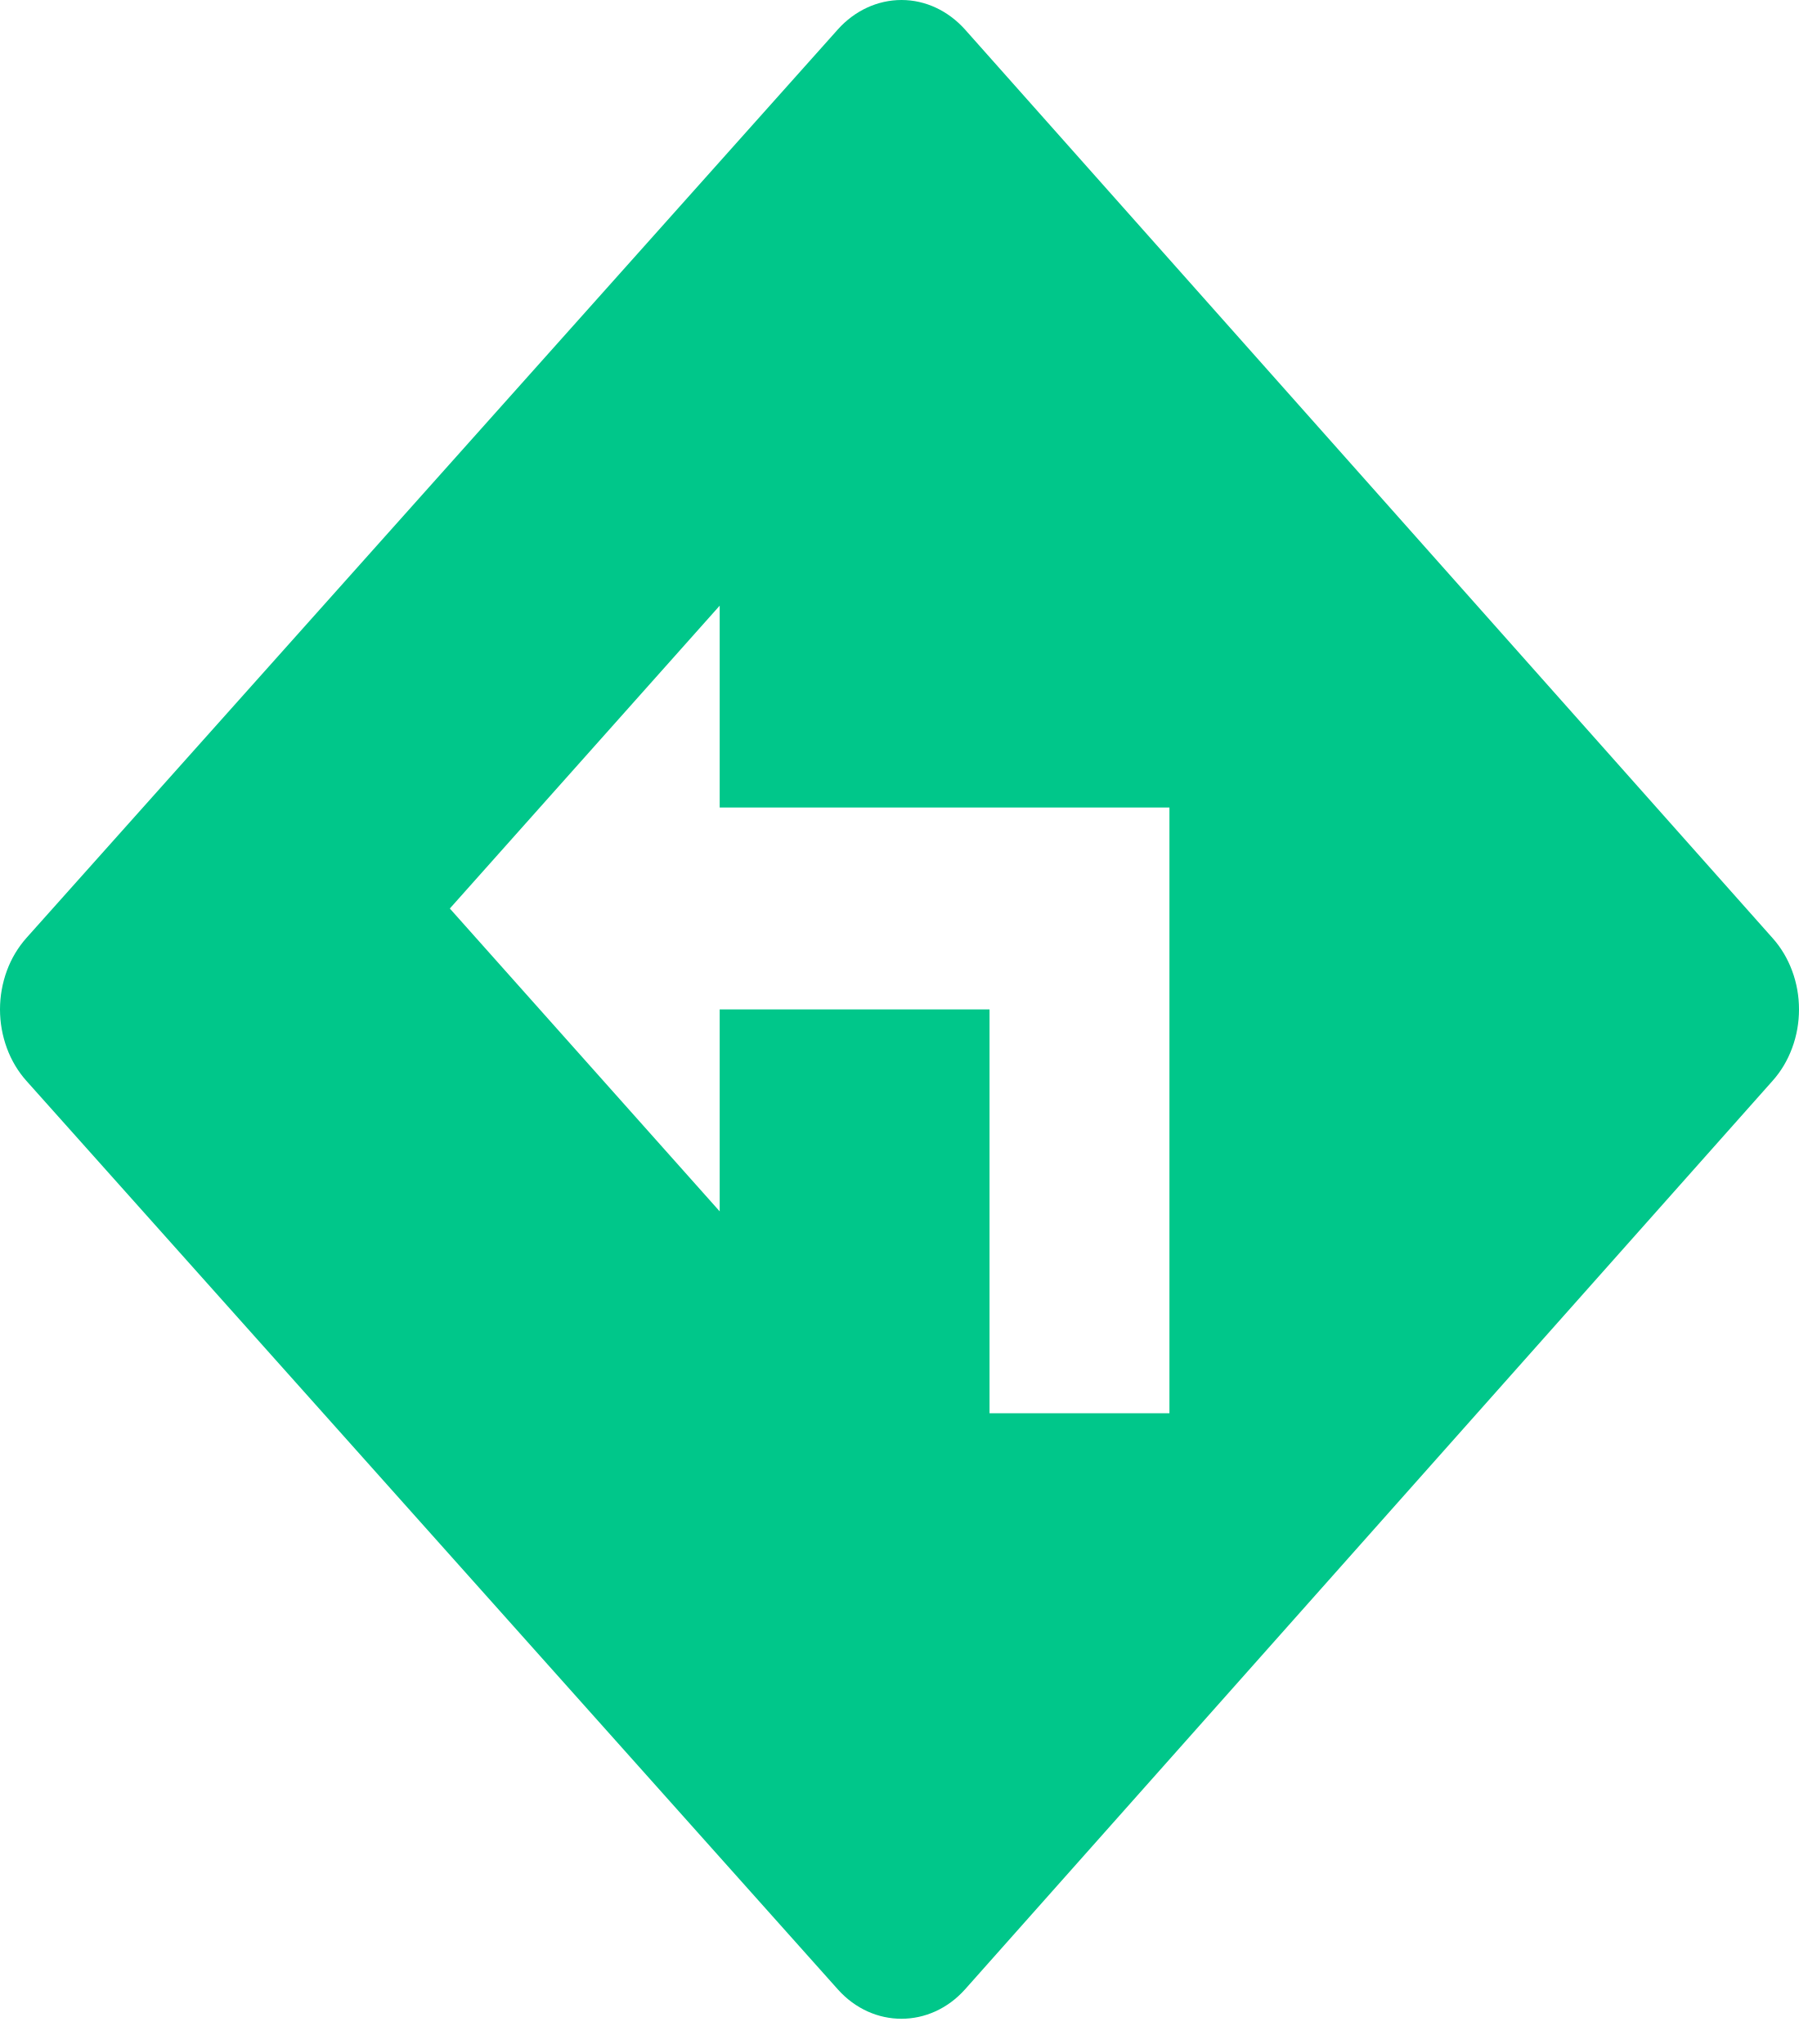
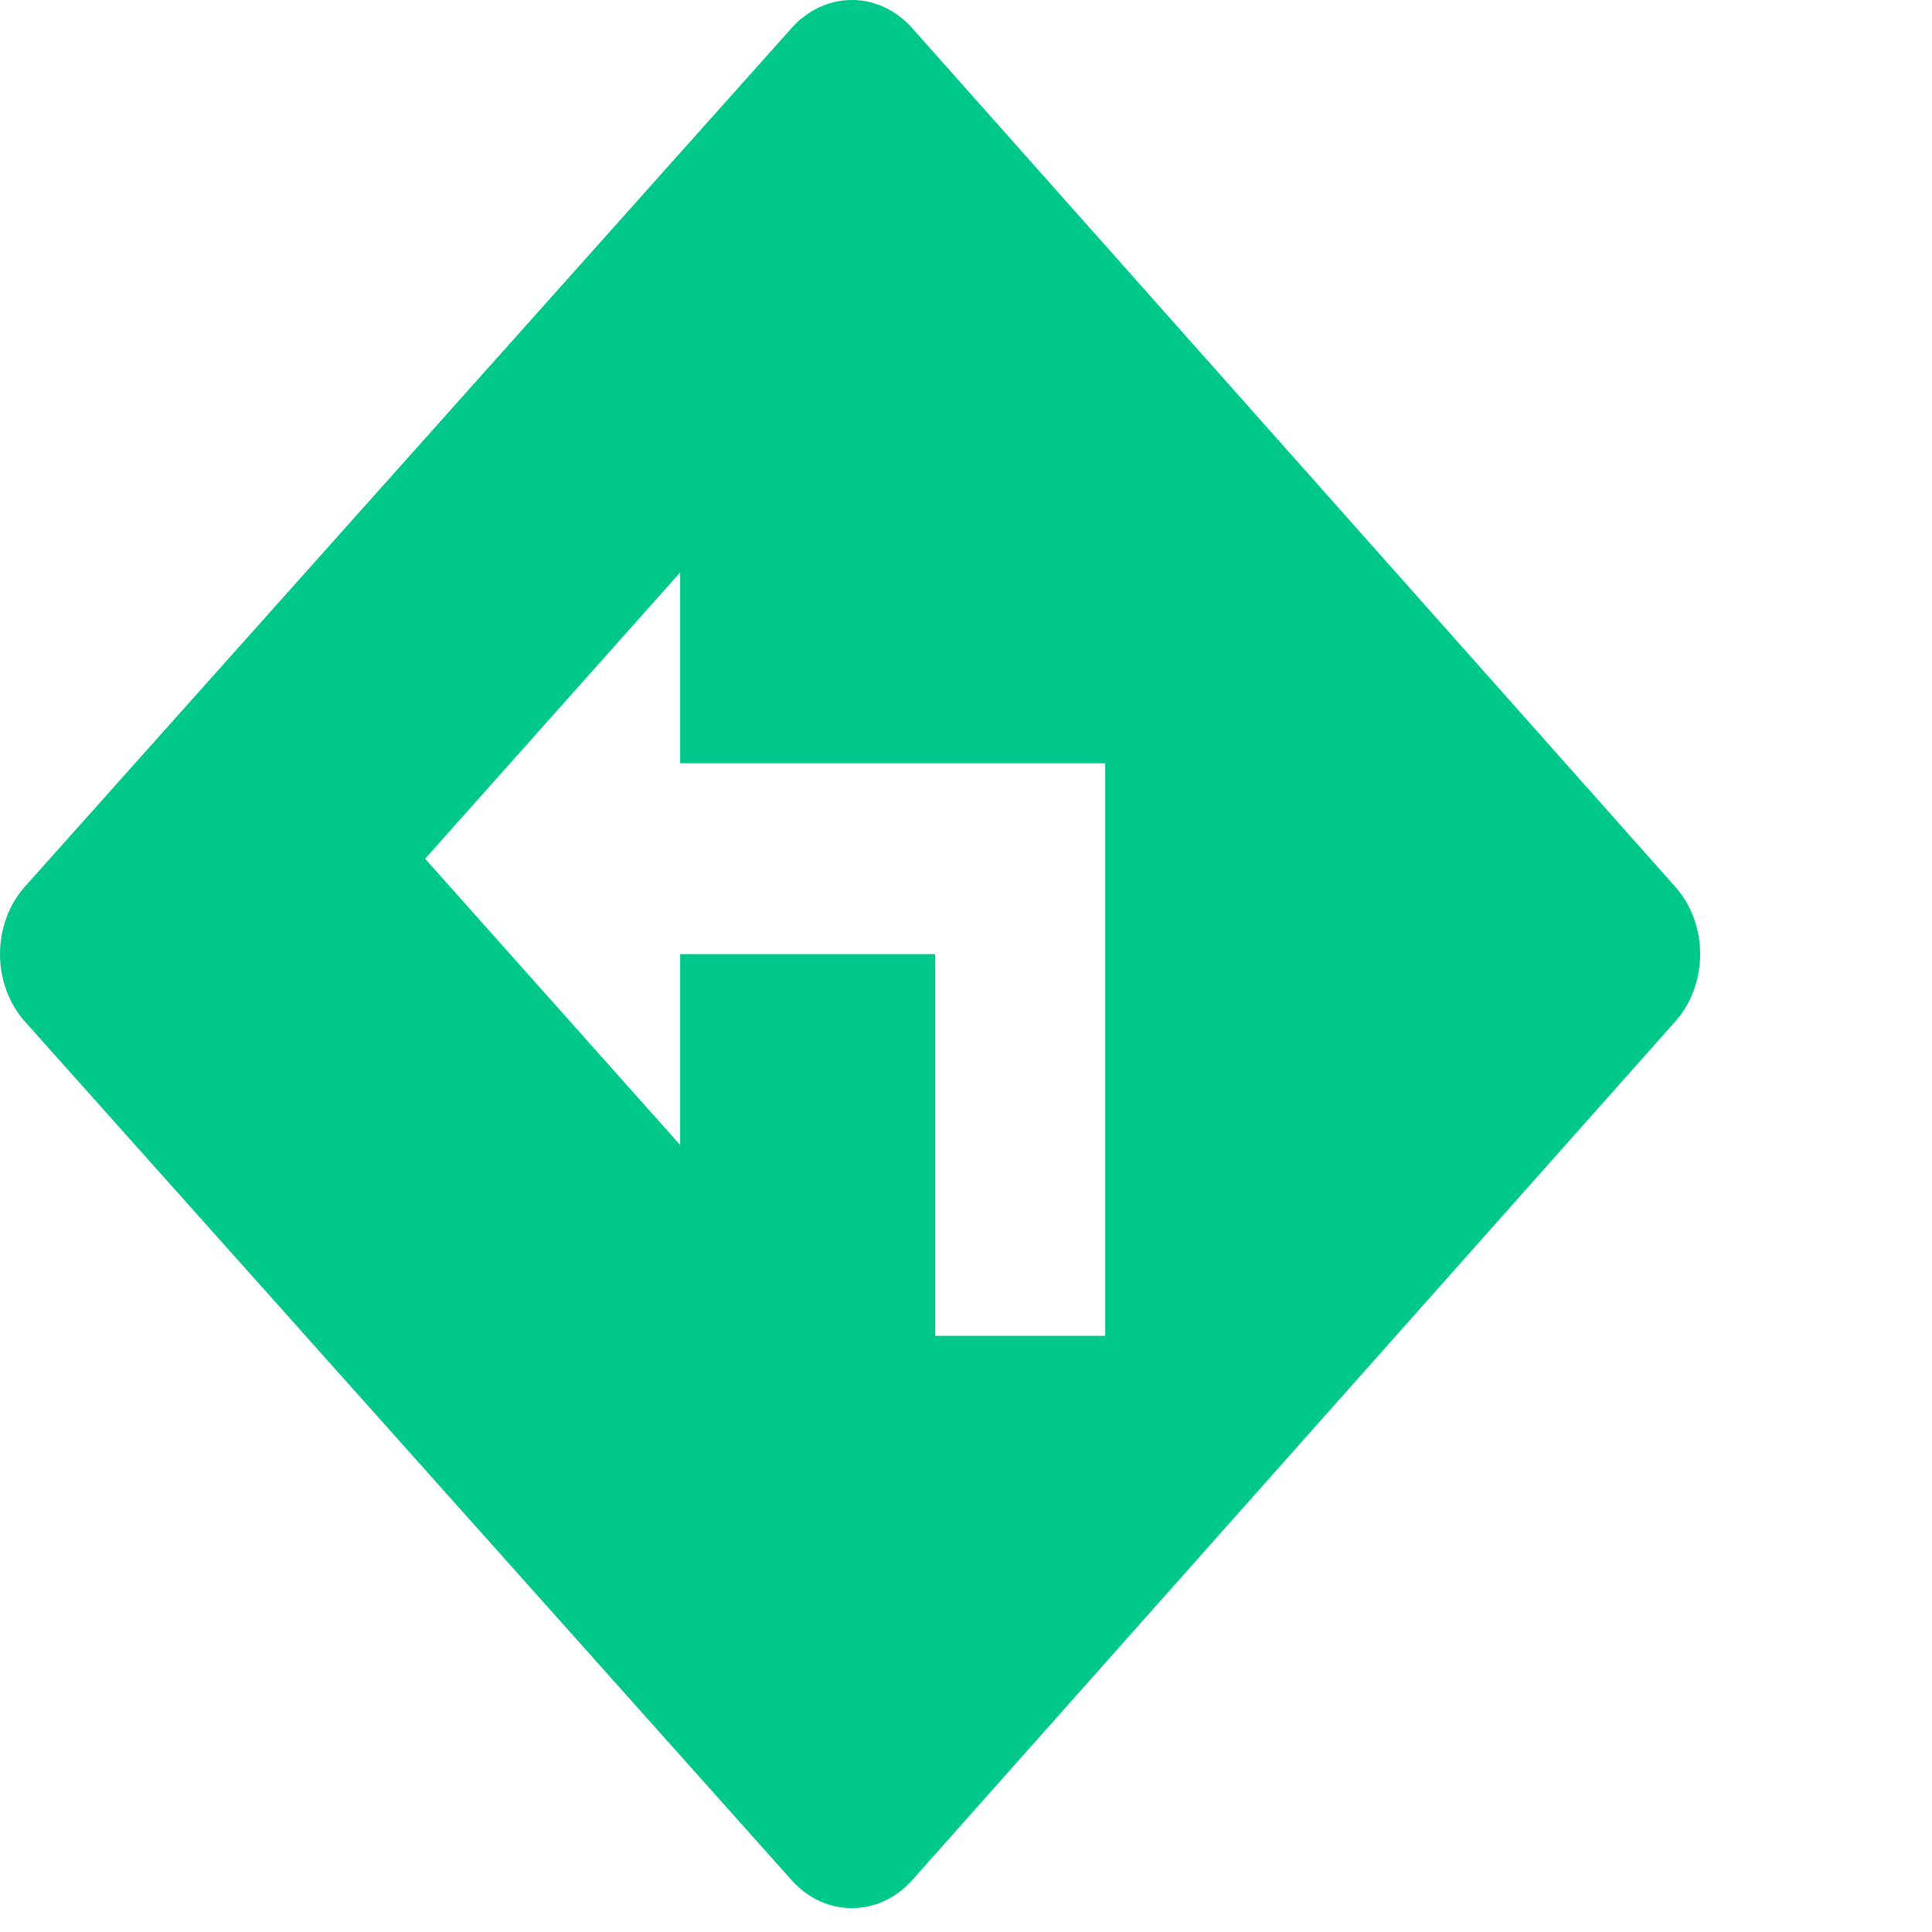
- <svg xmlns="http://www.w3.org/2000/svg" width="22" height="25" viewBox="0 0 22 25" fill="none">
+ <svg xmlns="http://www.w3.org/2000/svg" width="25" height="25" viewBox="0 0 25 25" fill="none">
  <path d="M21.678 11.475L11.803 0.363C11.596 0.131 11.317 0 11.025 1.23627e-06C10.733 -0 10.453 0.129 10.246 0.36L0.323 11.472C0.221 11.587 0.139 11.723 0.084 11.873C0.029 12.023 0 12.184 0 12.346C0 12.509 0.029 12.669 0.084 12.819C0.139 12.969 0.221 13.106 0.323 13.22L10.246 24.332C10.675 24.812 11.375 24.811 11.803 24.33L21.678 13.218C21.78 13.104 21.861 12.968 21.916 12.818C21.972 12.668 22 12.508 22 12.346C22 12.184 21.972 12.024 21.916 11.874C21.861 11.725 21.78 11.589 21.678 11.475ZM14.301 17.285H12.101V12.346H8.801V14.816L5.501 11.112L8.801 7.408V9.877H14.301V17.285Z" fill="#00C78A" />
</svg>
